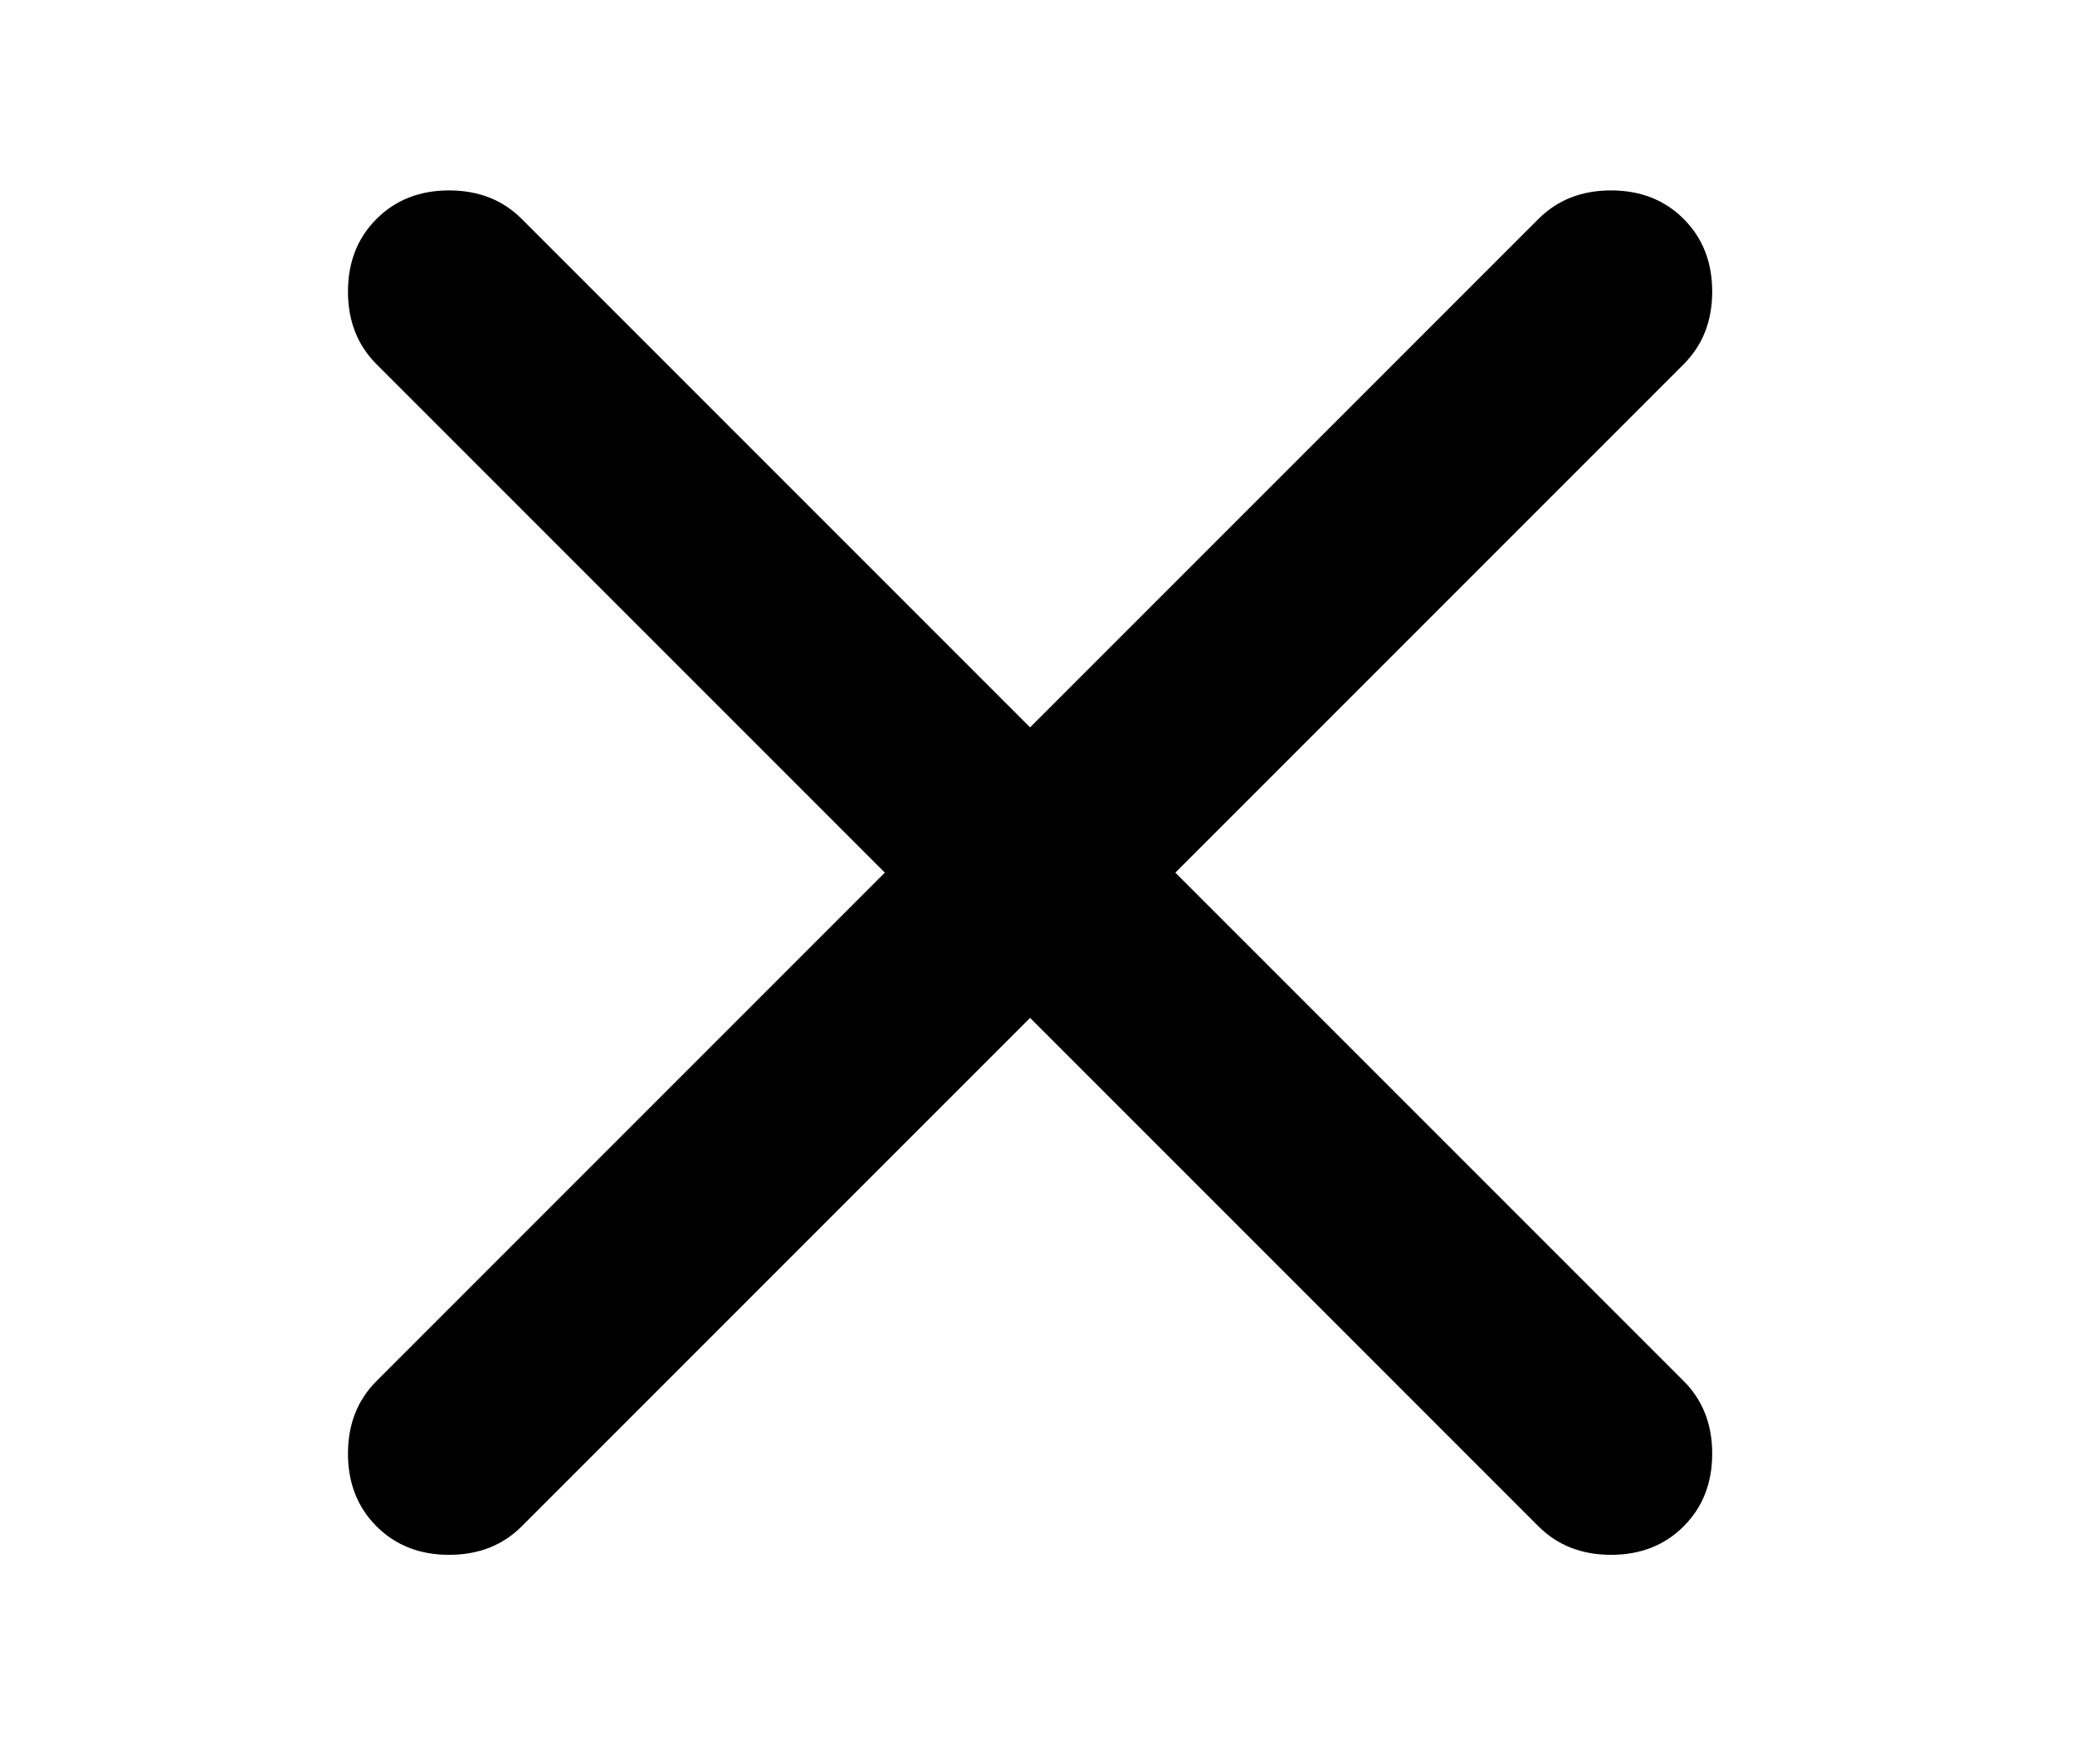
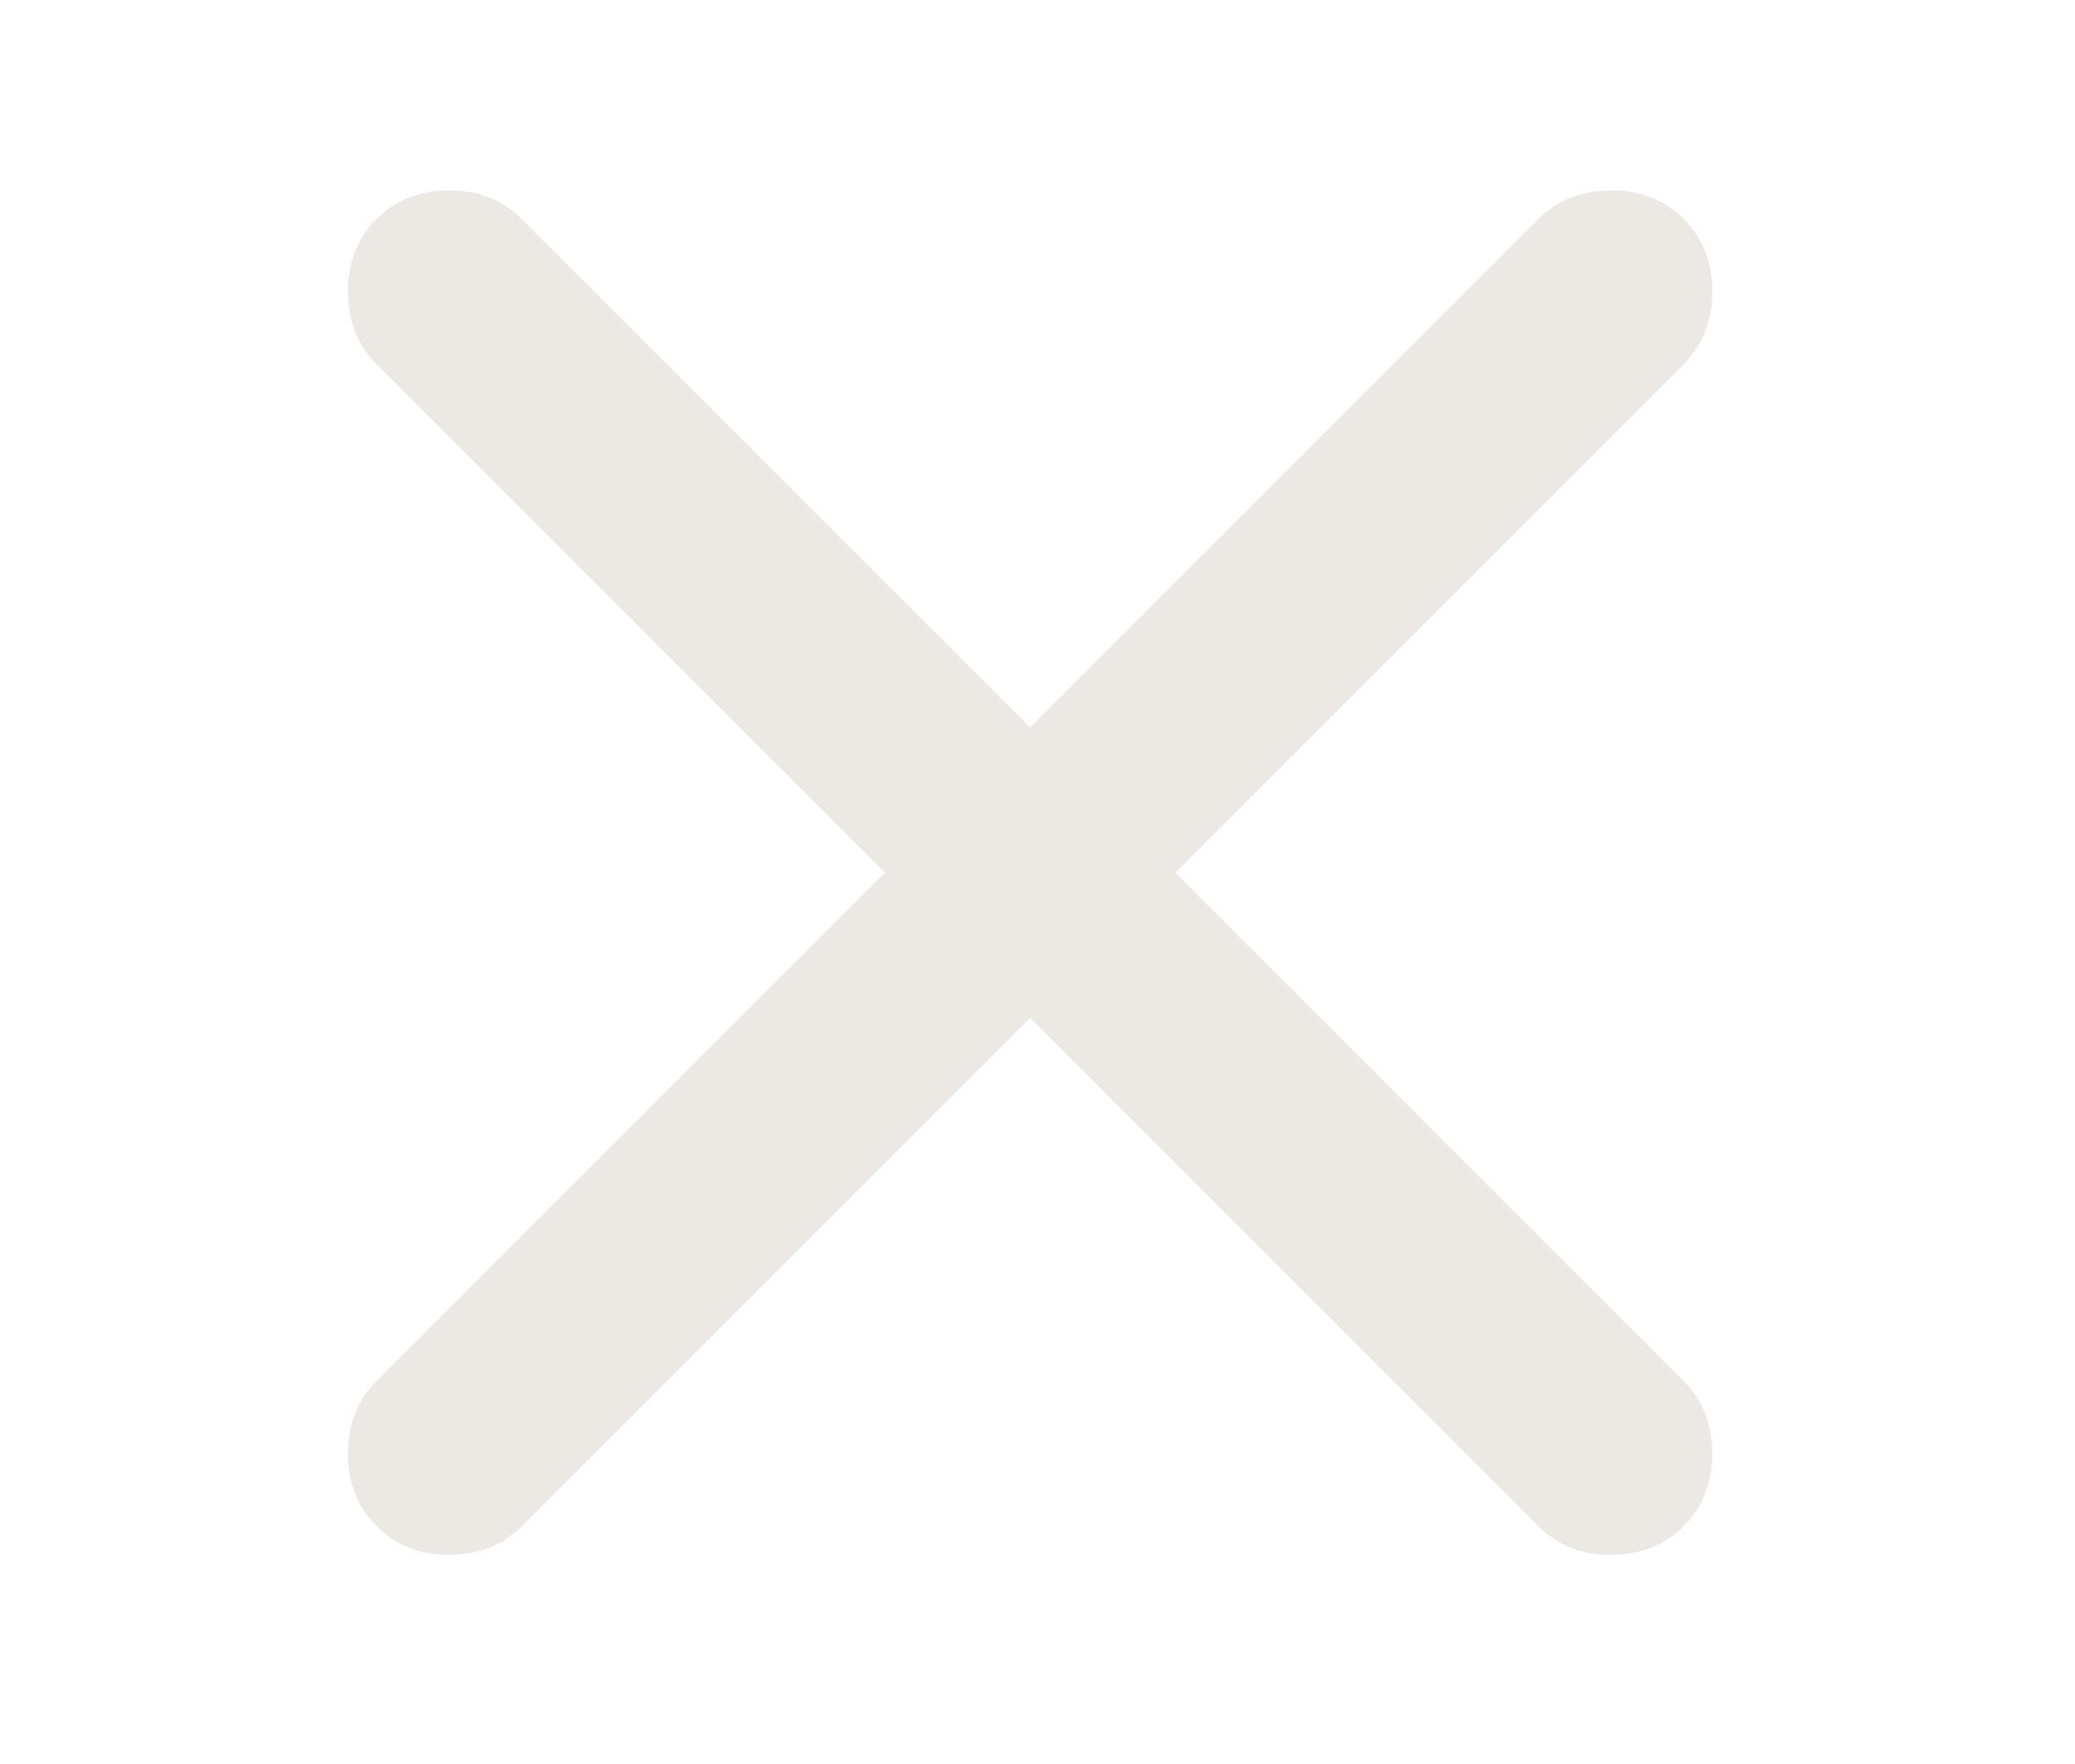
<svg xmlns="http://www.w3.org/2000/svg" width="5.292mm" height="4.498mm" viewBox="0 0 5.292 4.498" version="1.1" id="svg1" xml:space="preserve">
  <defs id="defs1" />
-   <g id="layer1" transform="translate(-101.8646,-146.3146)">
-     <g style="fill:#000000" id="g2" transform="matrix(0.00661458,0,0,0.00661458,101.3167,151.7148)">
-       <path d="m 480,-424 -196,196 q -11,11 -28,11 -17,0 -28,-11 -11,-11 -11,-28 0,-17 11,-28 L 424,-480 228,-676 q -11,-11 -11,-28 0,-17 11,-28 11,-11 28,-11 17,0 28,11 l 196,196 196,-196 q 11,-11 28,-11 17,0 28,11 11,11 11,28 0,17 -11,28 l -196,196 196,196 q 11,11 11,28 0,17 -11,28 -11,11 -28,11 -17,0 -28,-11 z" id="path1-6" style="fill:#000000" />
+   <g id="layer1" transform="translate(-101.8646,-146.3146)" style="fill:#ece9e4;fill-opacity:1">
+     <g style="fill:#ece9e4;fill-opacity:1" id="g2" transform="matrix(0.00661458,0,0,0.00661458,101.3167,151.7148)">
+       <path d="m 480,-424 -196,196 q -11,11 -28,11 -17,0 -28,-11 -11,-11 -11,-28 0,-17 11,-28 L 424,-480 228,-676 q -11,-11 -11,-28 0,-17 11,-28 11,-11 28,-11 17,0 28,11 l 196,196 196,-196 q 11,-11 28,-11 17,0 28,11 11,11 11,28 0,17 -11,28 l -196,196 196,196 q 11,11 11,28 0,17 -11,28 -11,11 -28,11 -17,0 -28,-11 z" id="path1-6" style="fill:#ece9e4;fill-opacity:1" />
    </g>
  </g>
</svg>
